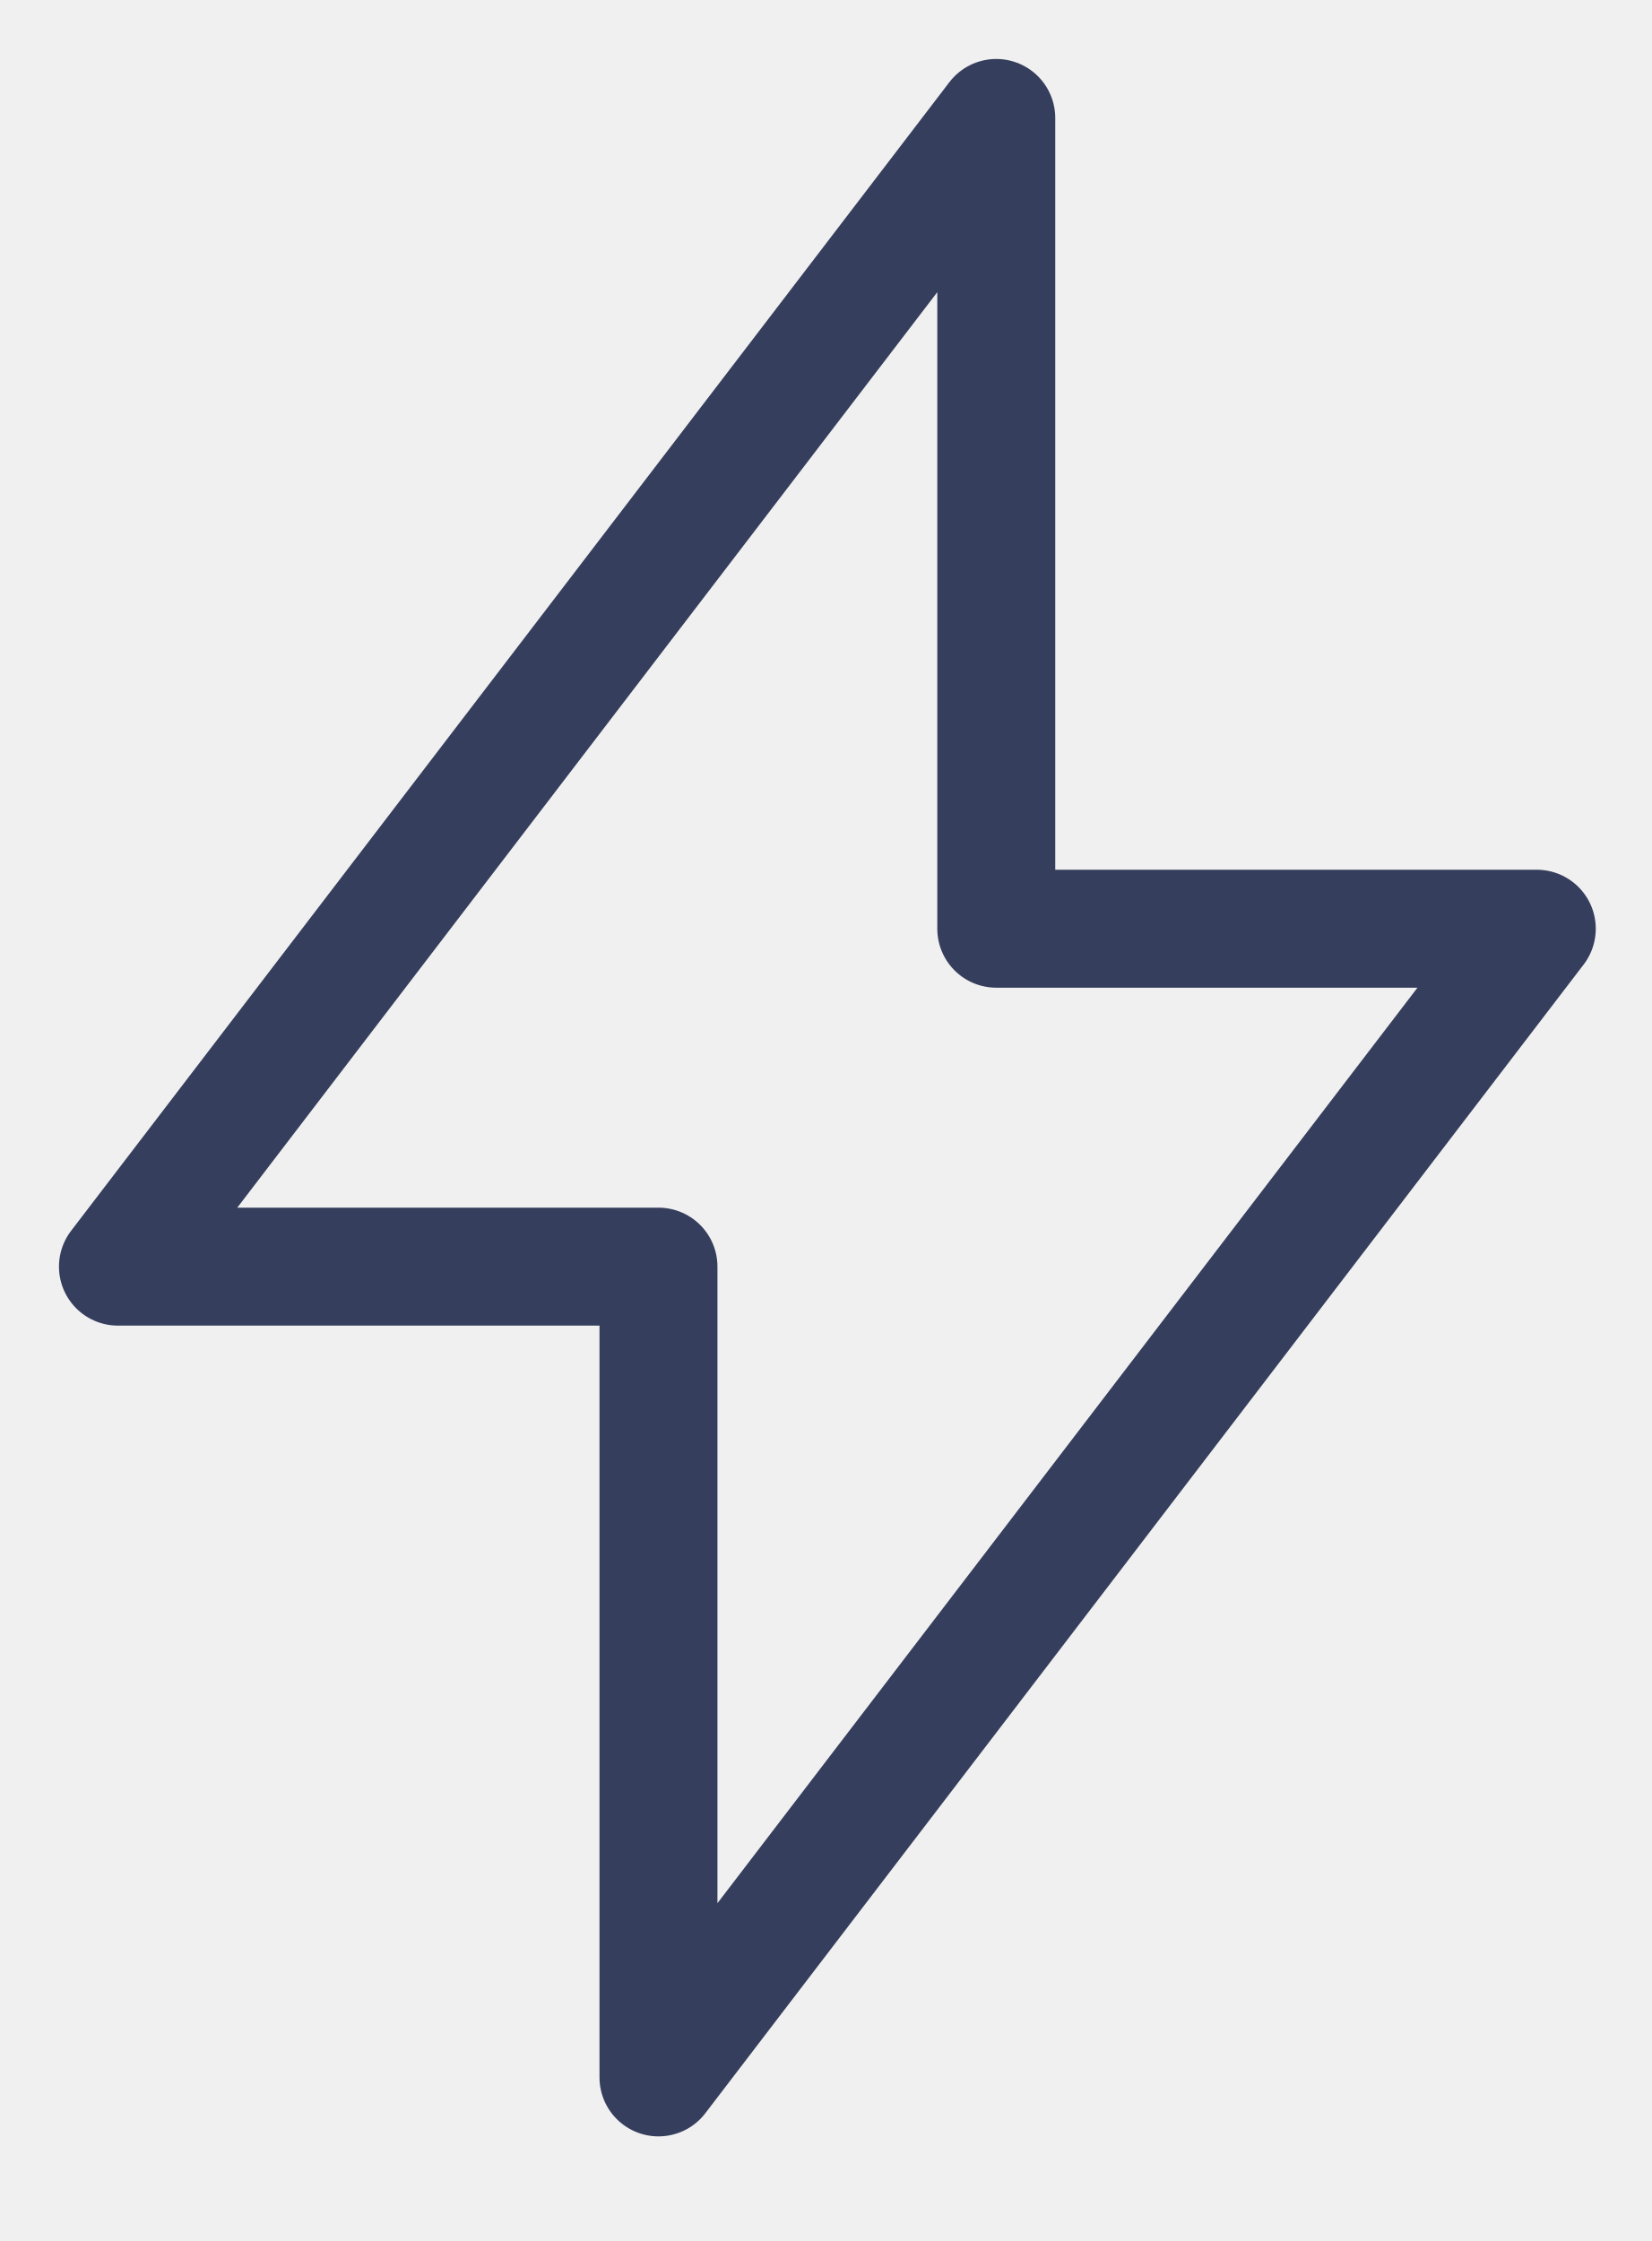
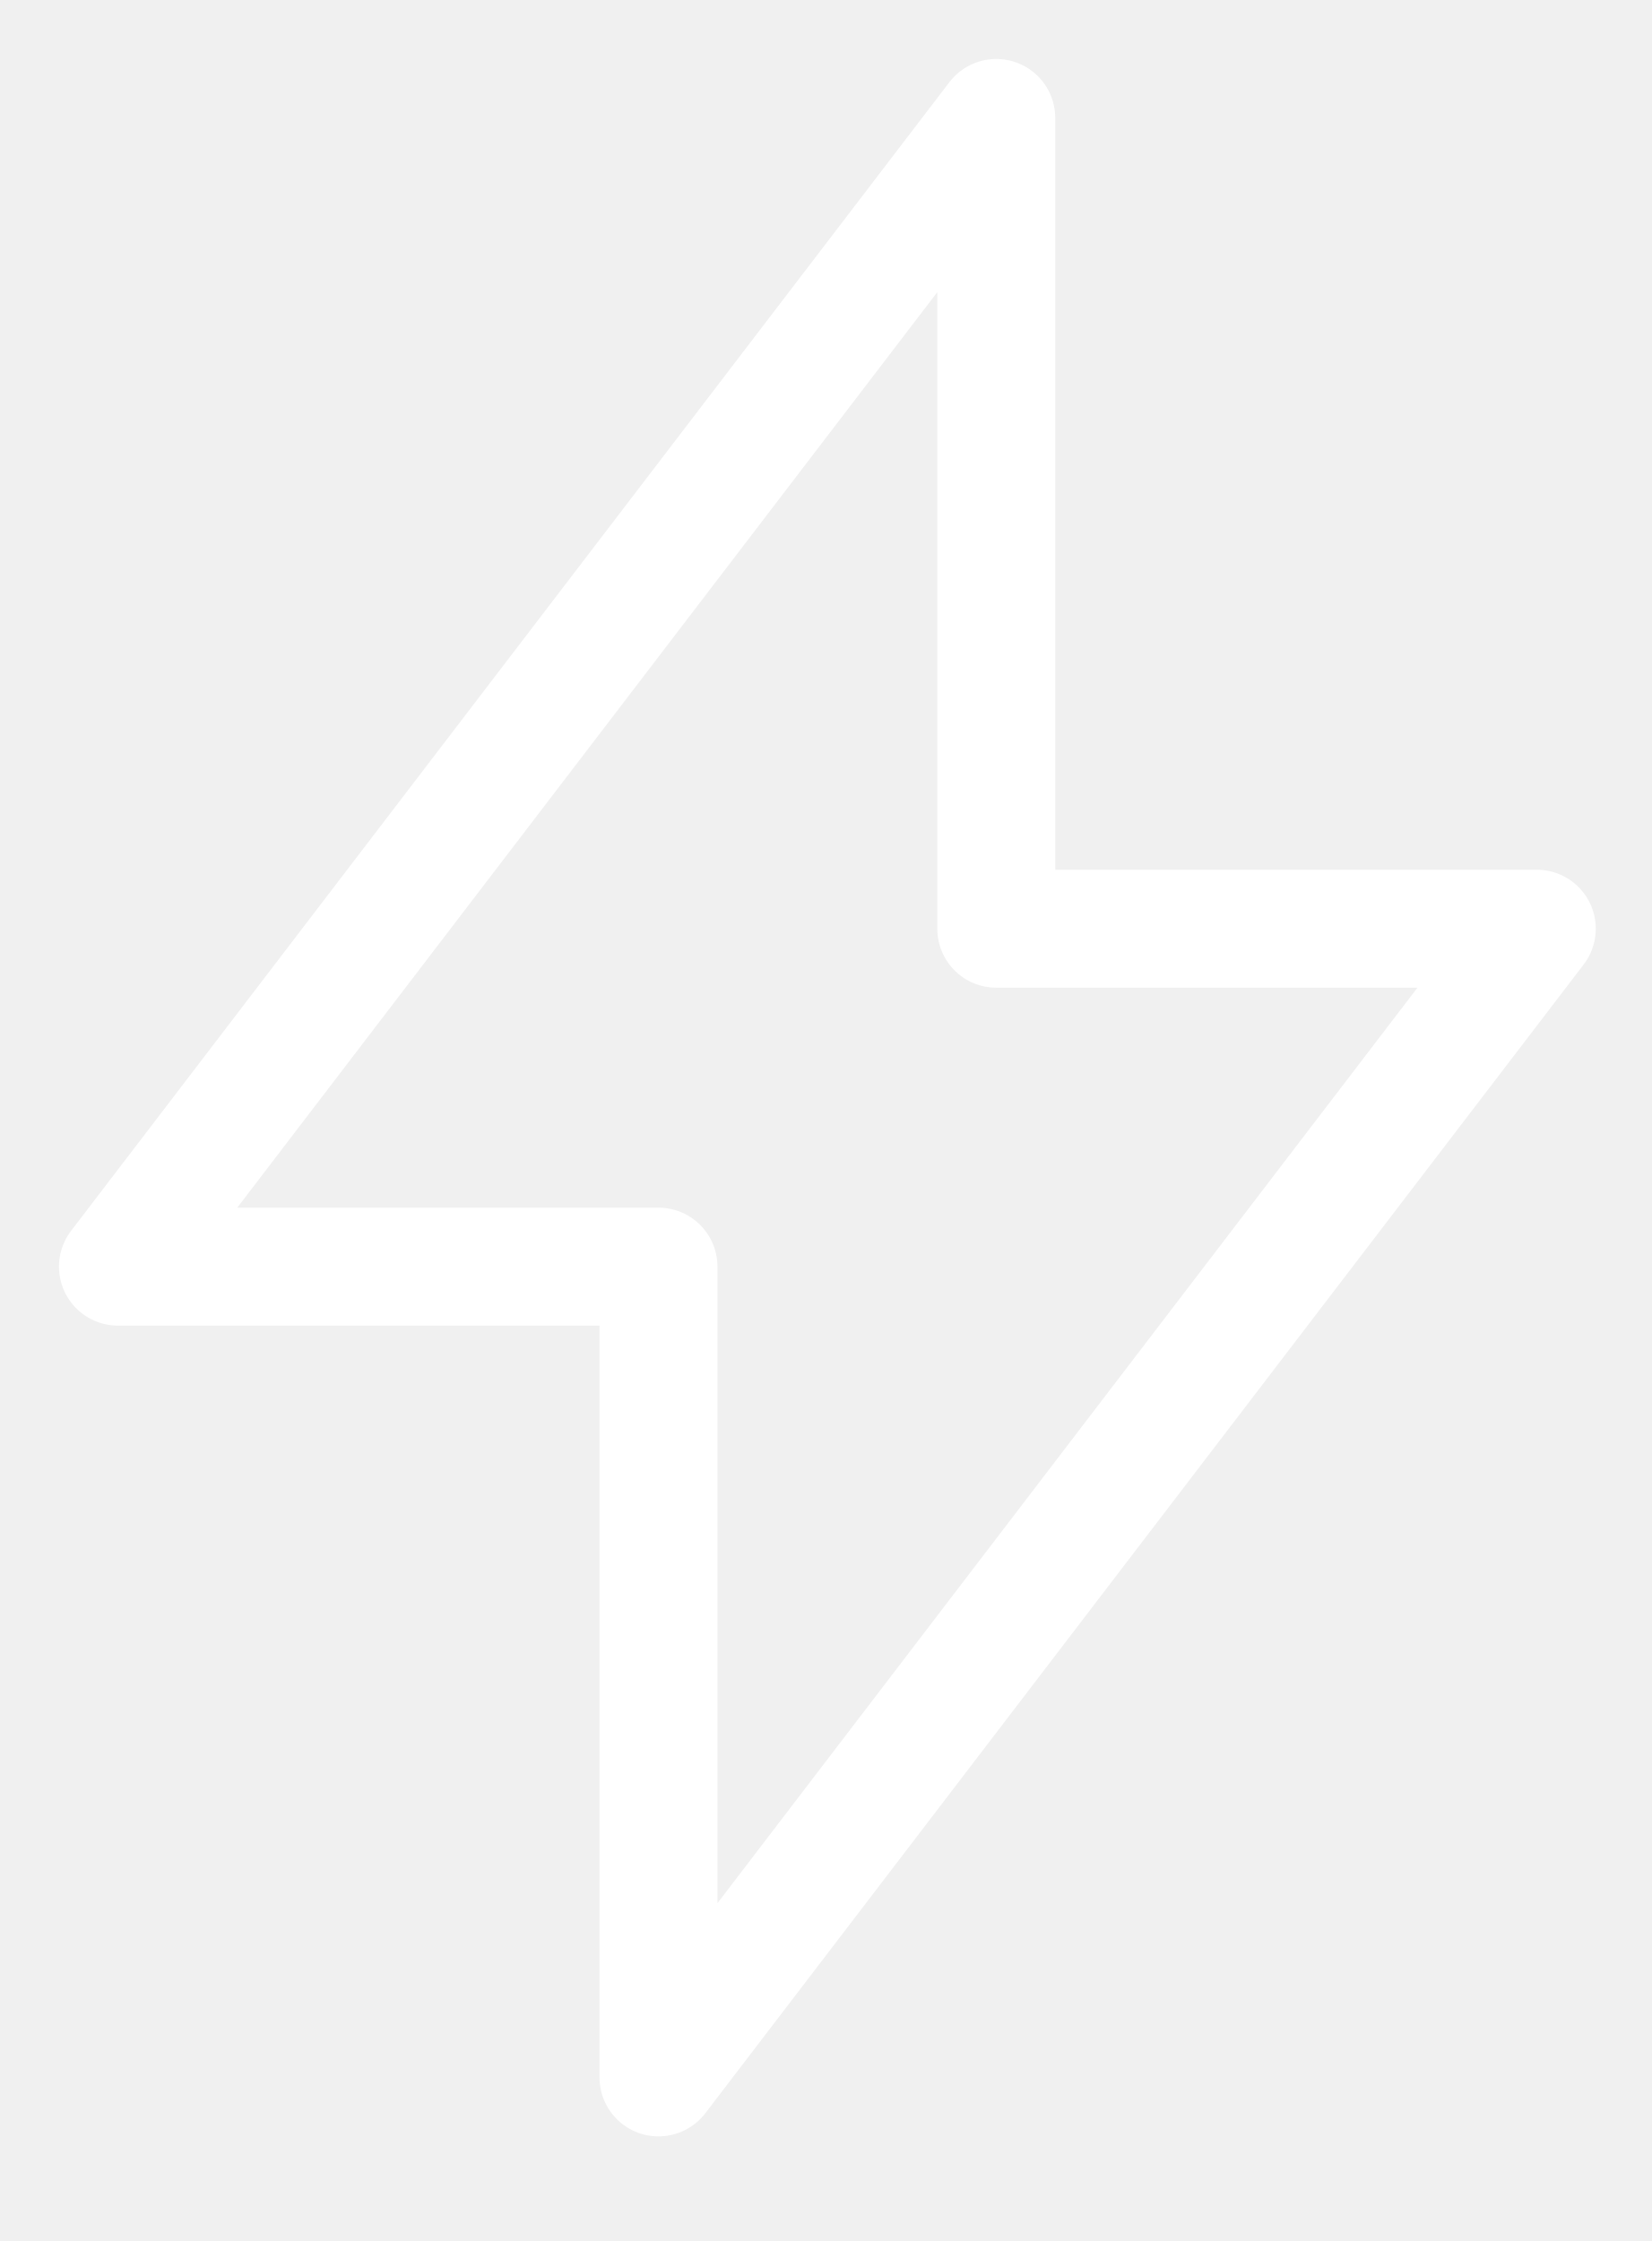
<svg xmlns="http://www.w3.org/2000/svg" width="14" height="19" viewBox="0 0 14 19" fill="none">
-   <path d="M5.583 10.739H1L8.447 1V7.874H13.03L5.583 17.613V10.739Z" stroke="#353E5C" stroke-linecap="round" stroke-linejoin="round" />
+   <path d="M5.583 10.739H1L8.447 1V7.874H13.03L5.583 17.613V10.739Z" stroke="white" stroke-linecap="round" stroke-linejoin="round" />
</svg>
